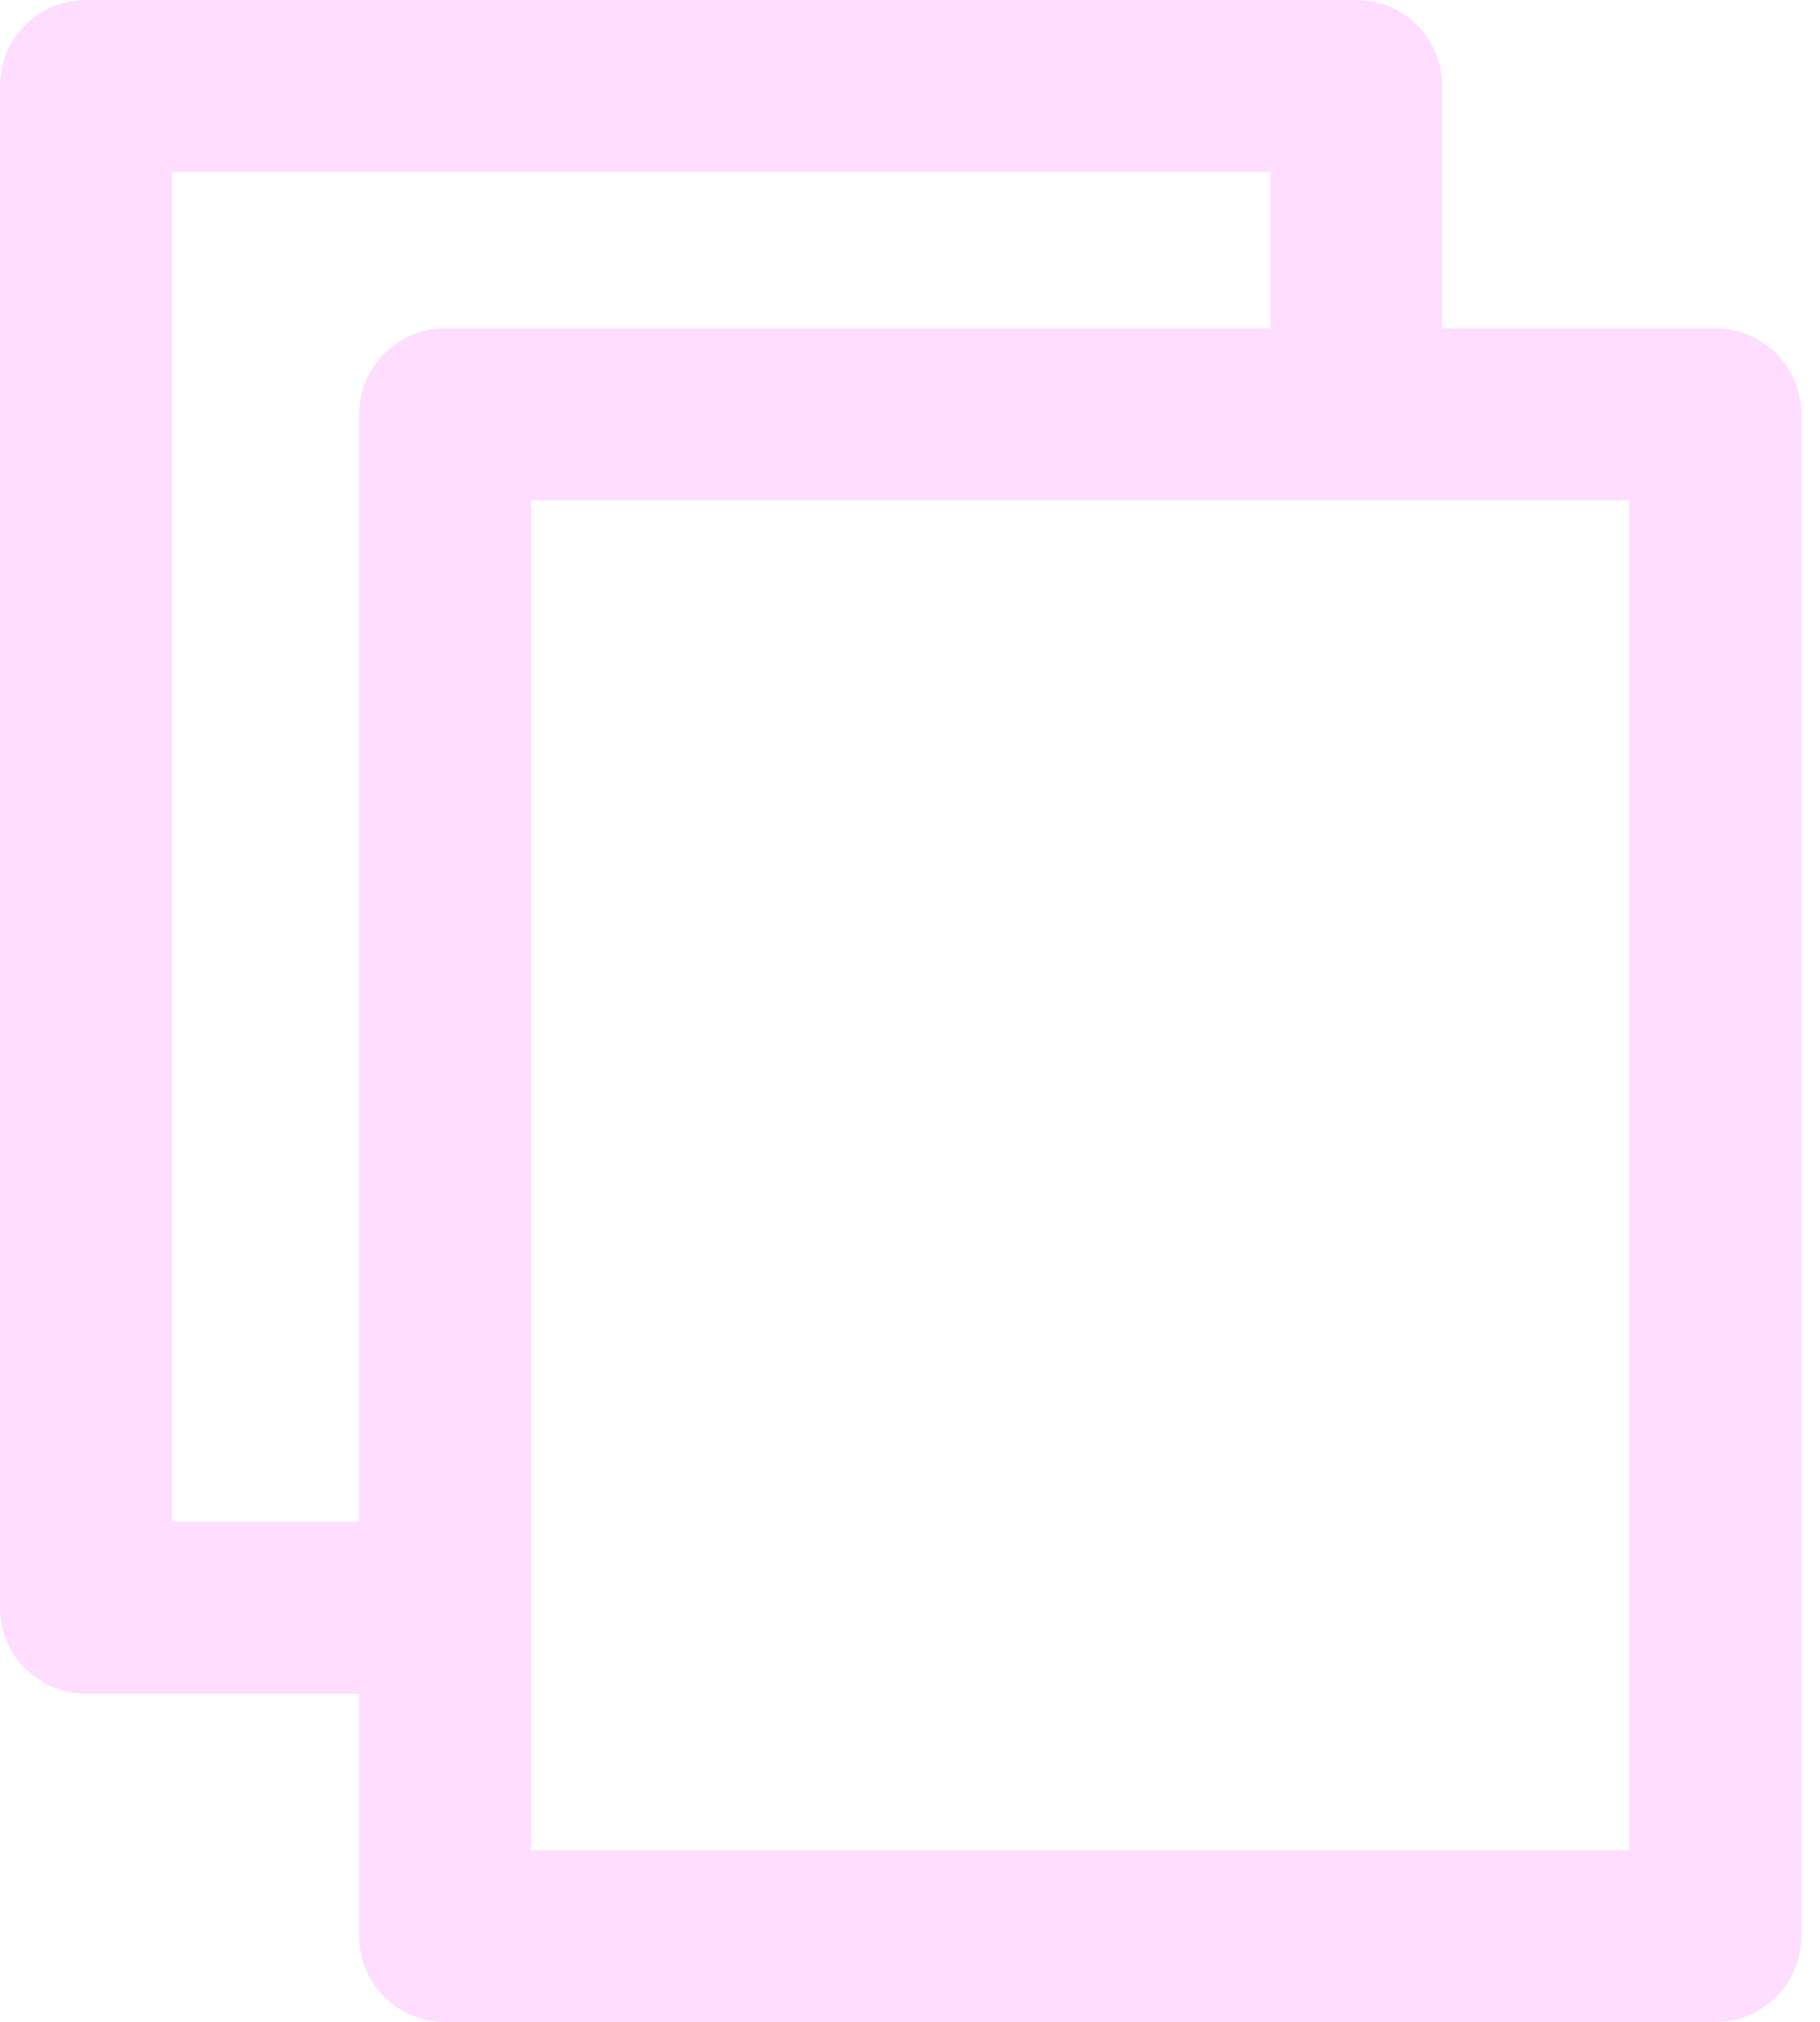
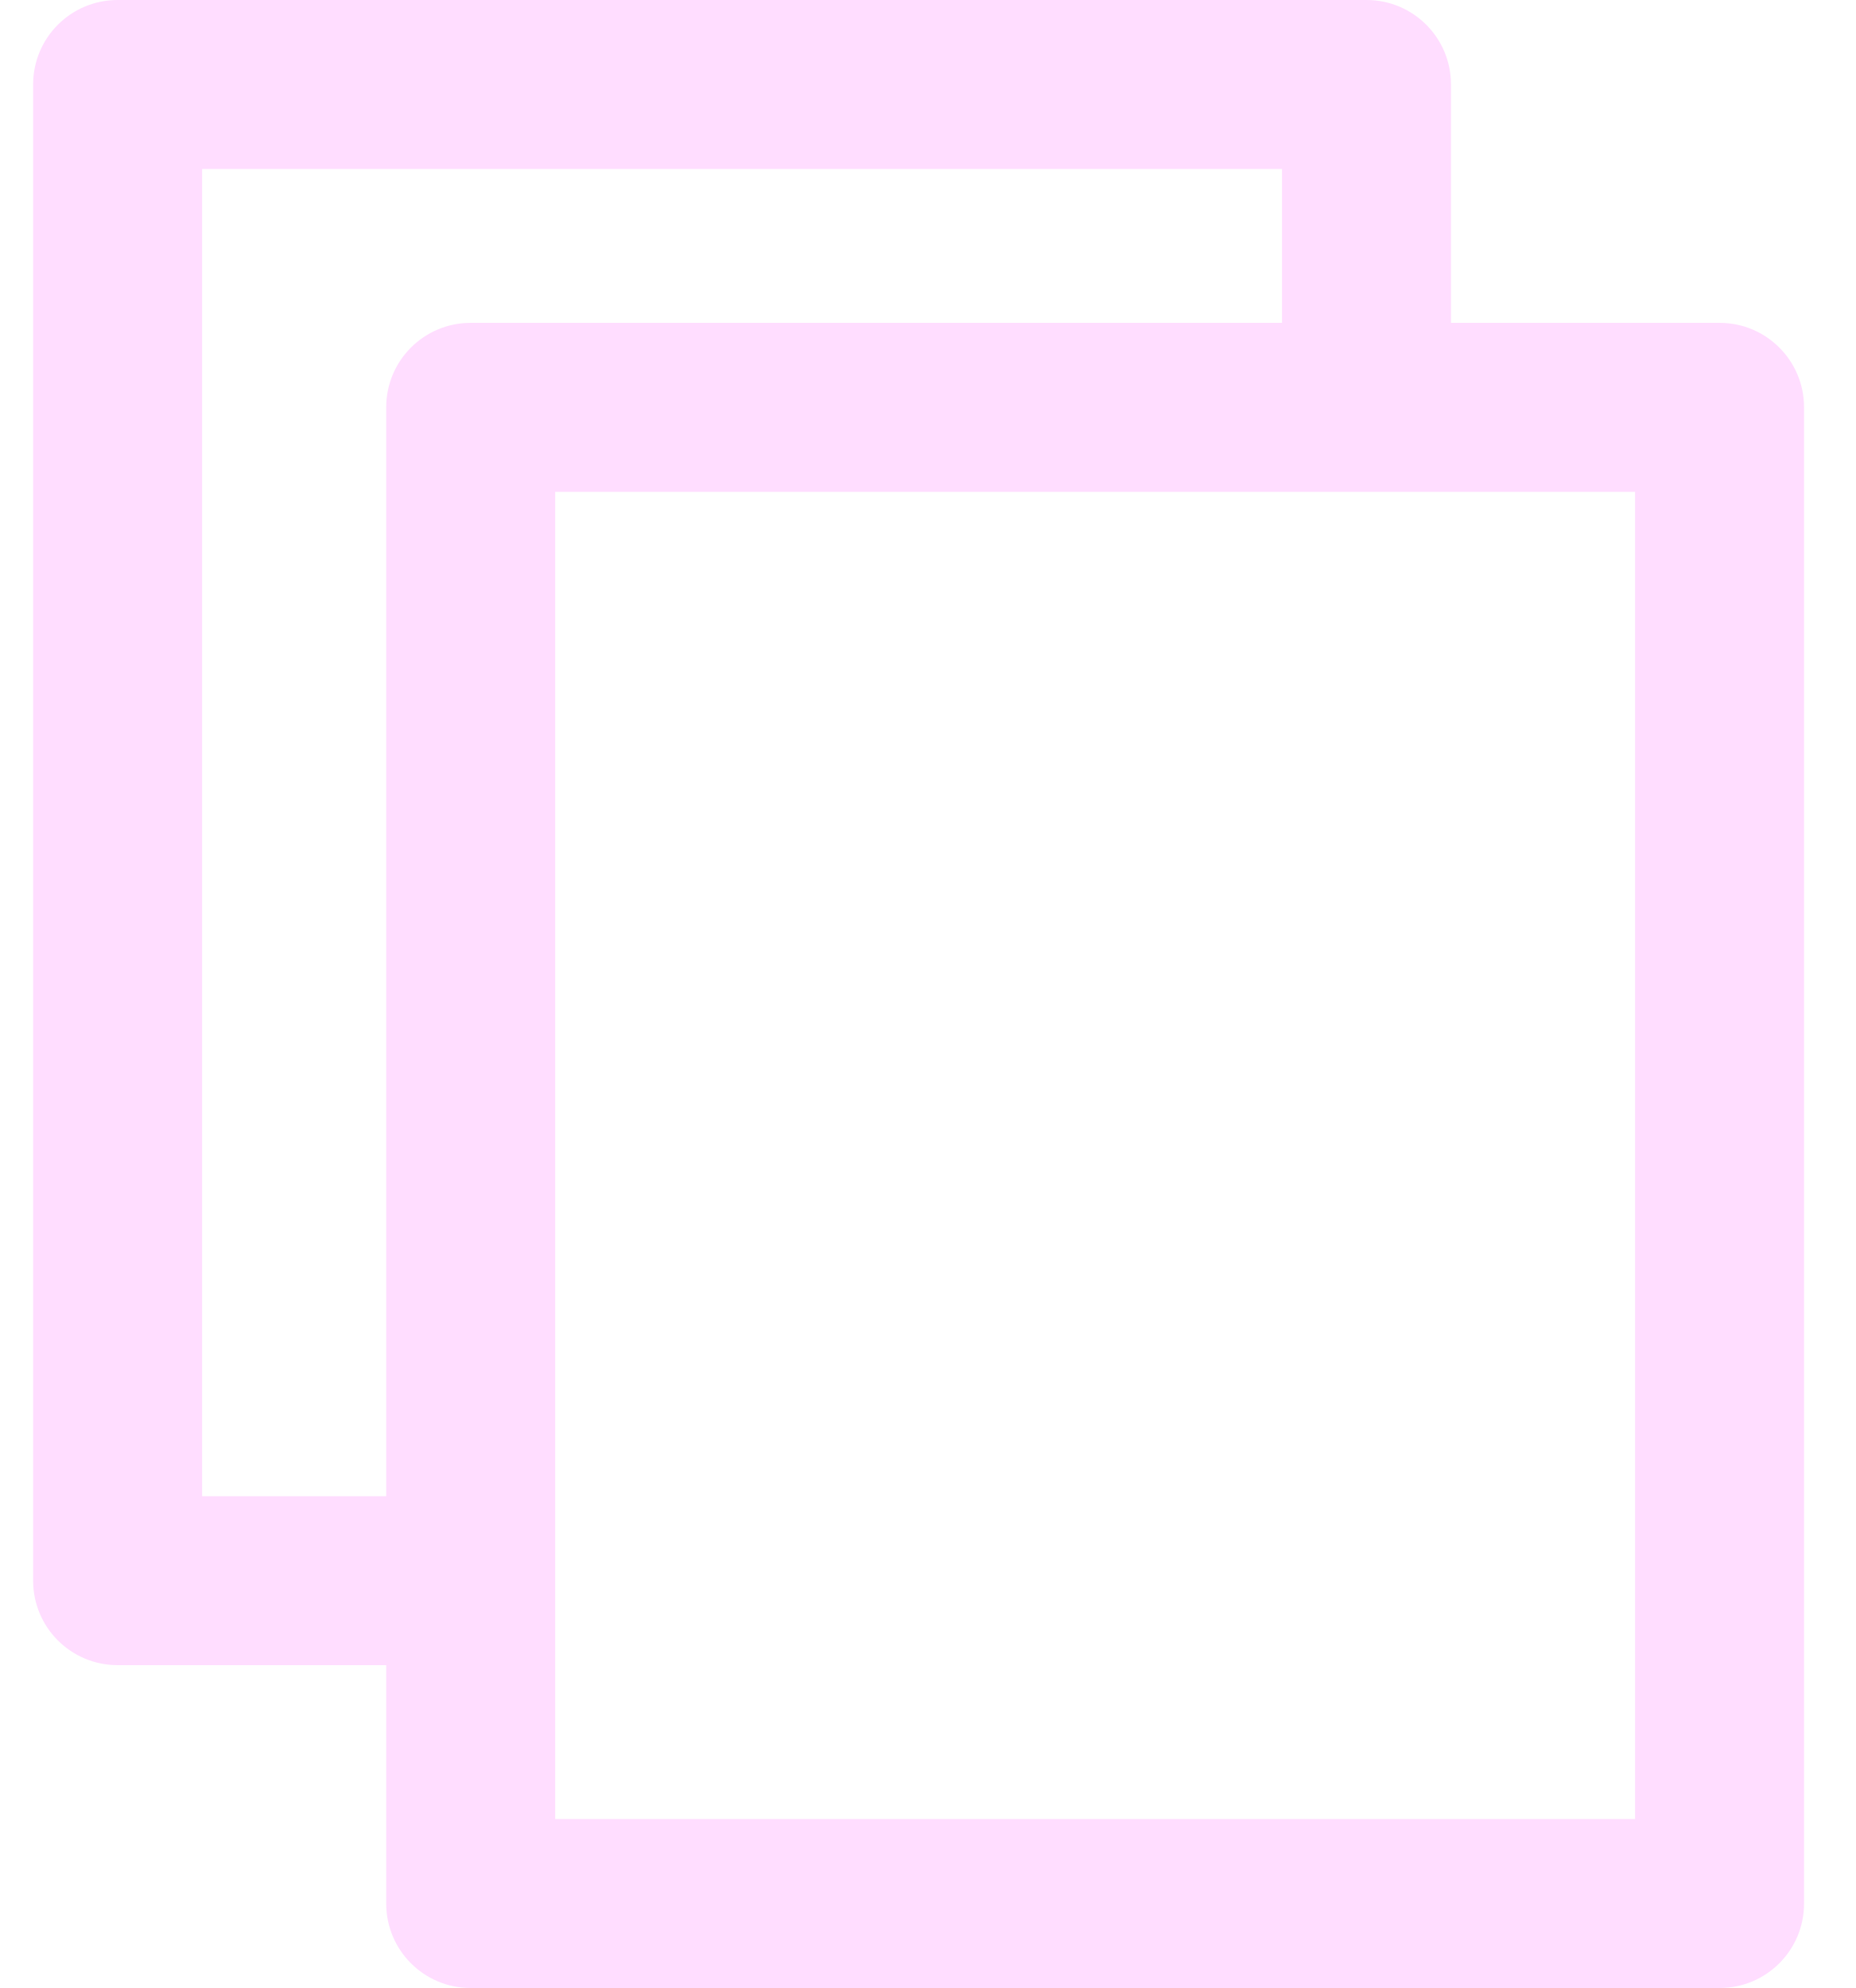
- <svg xmlns="http://www.w3.org/2000/svg" width="9" height="10" viewBox="0 0 9 10" fill="none">
+ <svg xmlns="http://www.w3.org/2000/svg" width="14" height="15" viewBox="0 0 9 10" fill="none">
  <path d="M8.483 1.624H7.132V0.425C7.132 0.19 6.942 0 6.707 0H0.425C0.19 0 0 0.19 0 0.425V7.951C0 8.186 0.19 8.376 0.425 8.376H1.776V9.575C1.776 9.81 1.966 10 2.201 10H8.483C8.718 10 8.908 9.81 8.908 9.575V2.049C8.908 1.814 8.718 1.624 8.483 1.624ZM0.85 7.526V0.85H6.282V1.624H2.201C1.966 1.624 1.776 1.814 1.776 2.049V7.526H0.85ZM8.058 9.15H2.626V2.474H8.058V9.15Z" fill="#FFDDFF" />
</svg>
